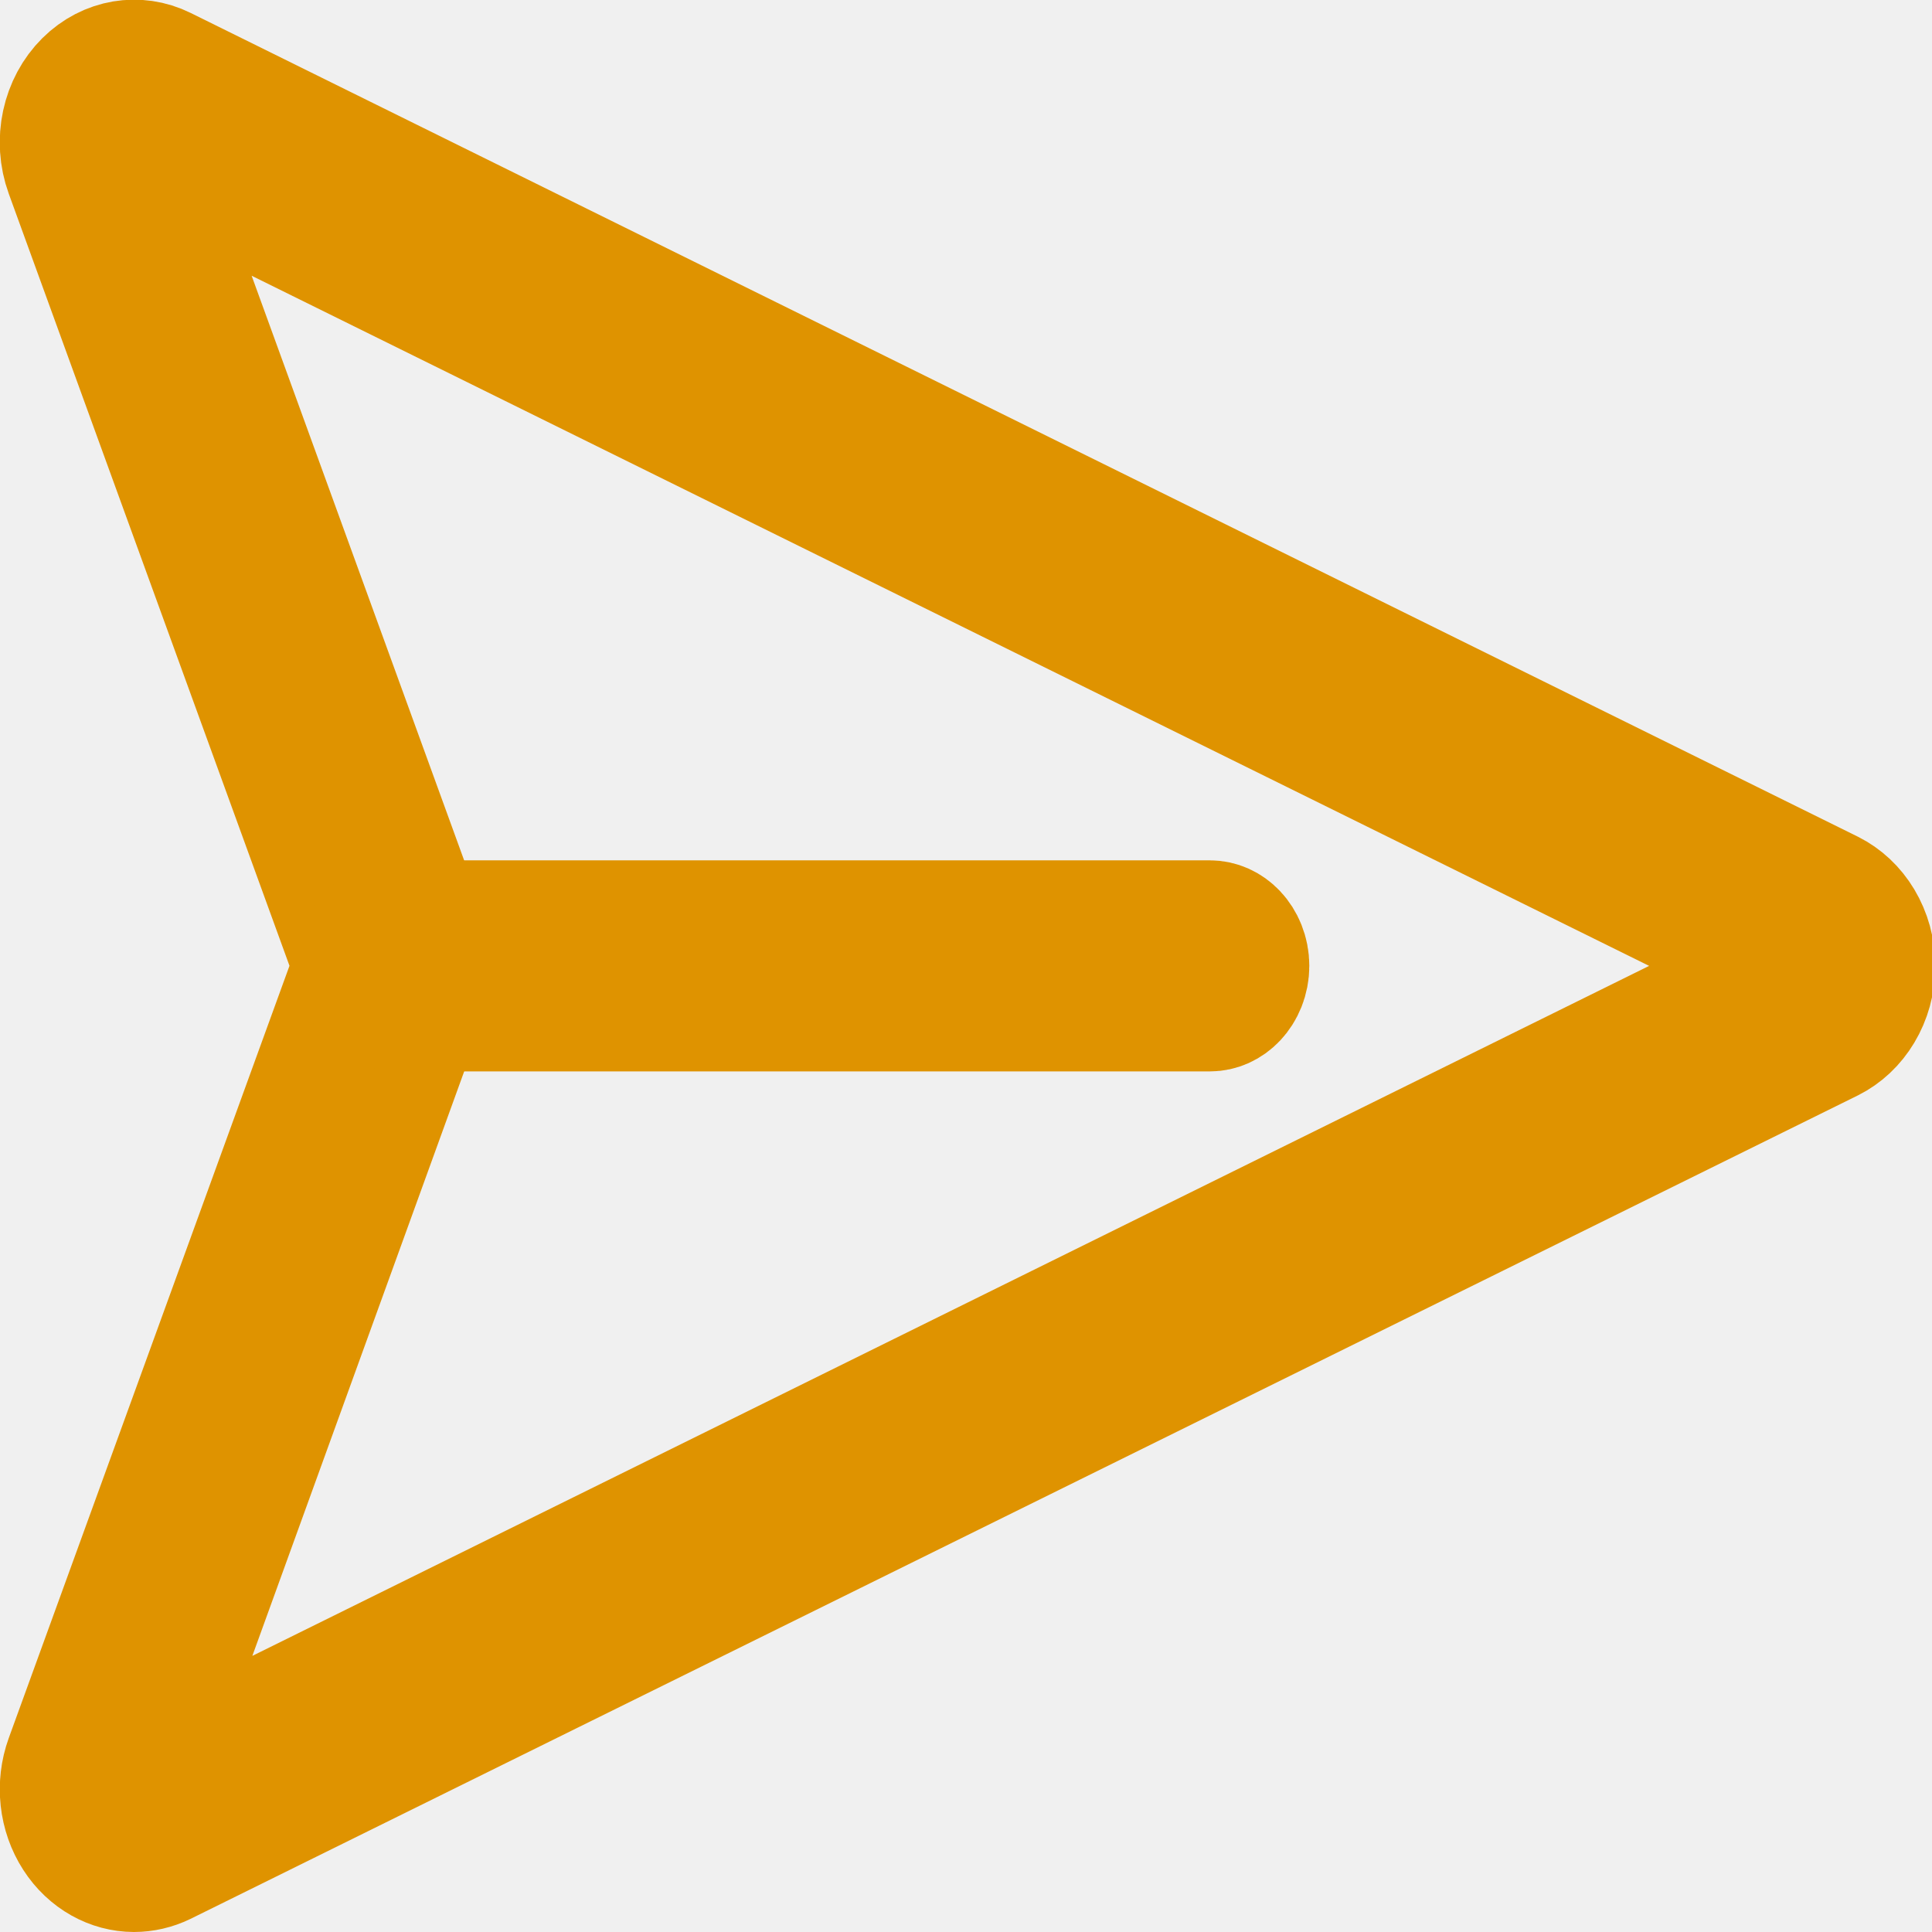
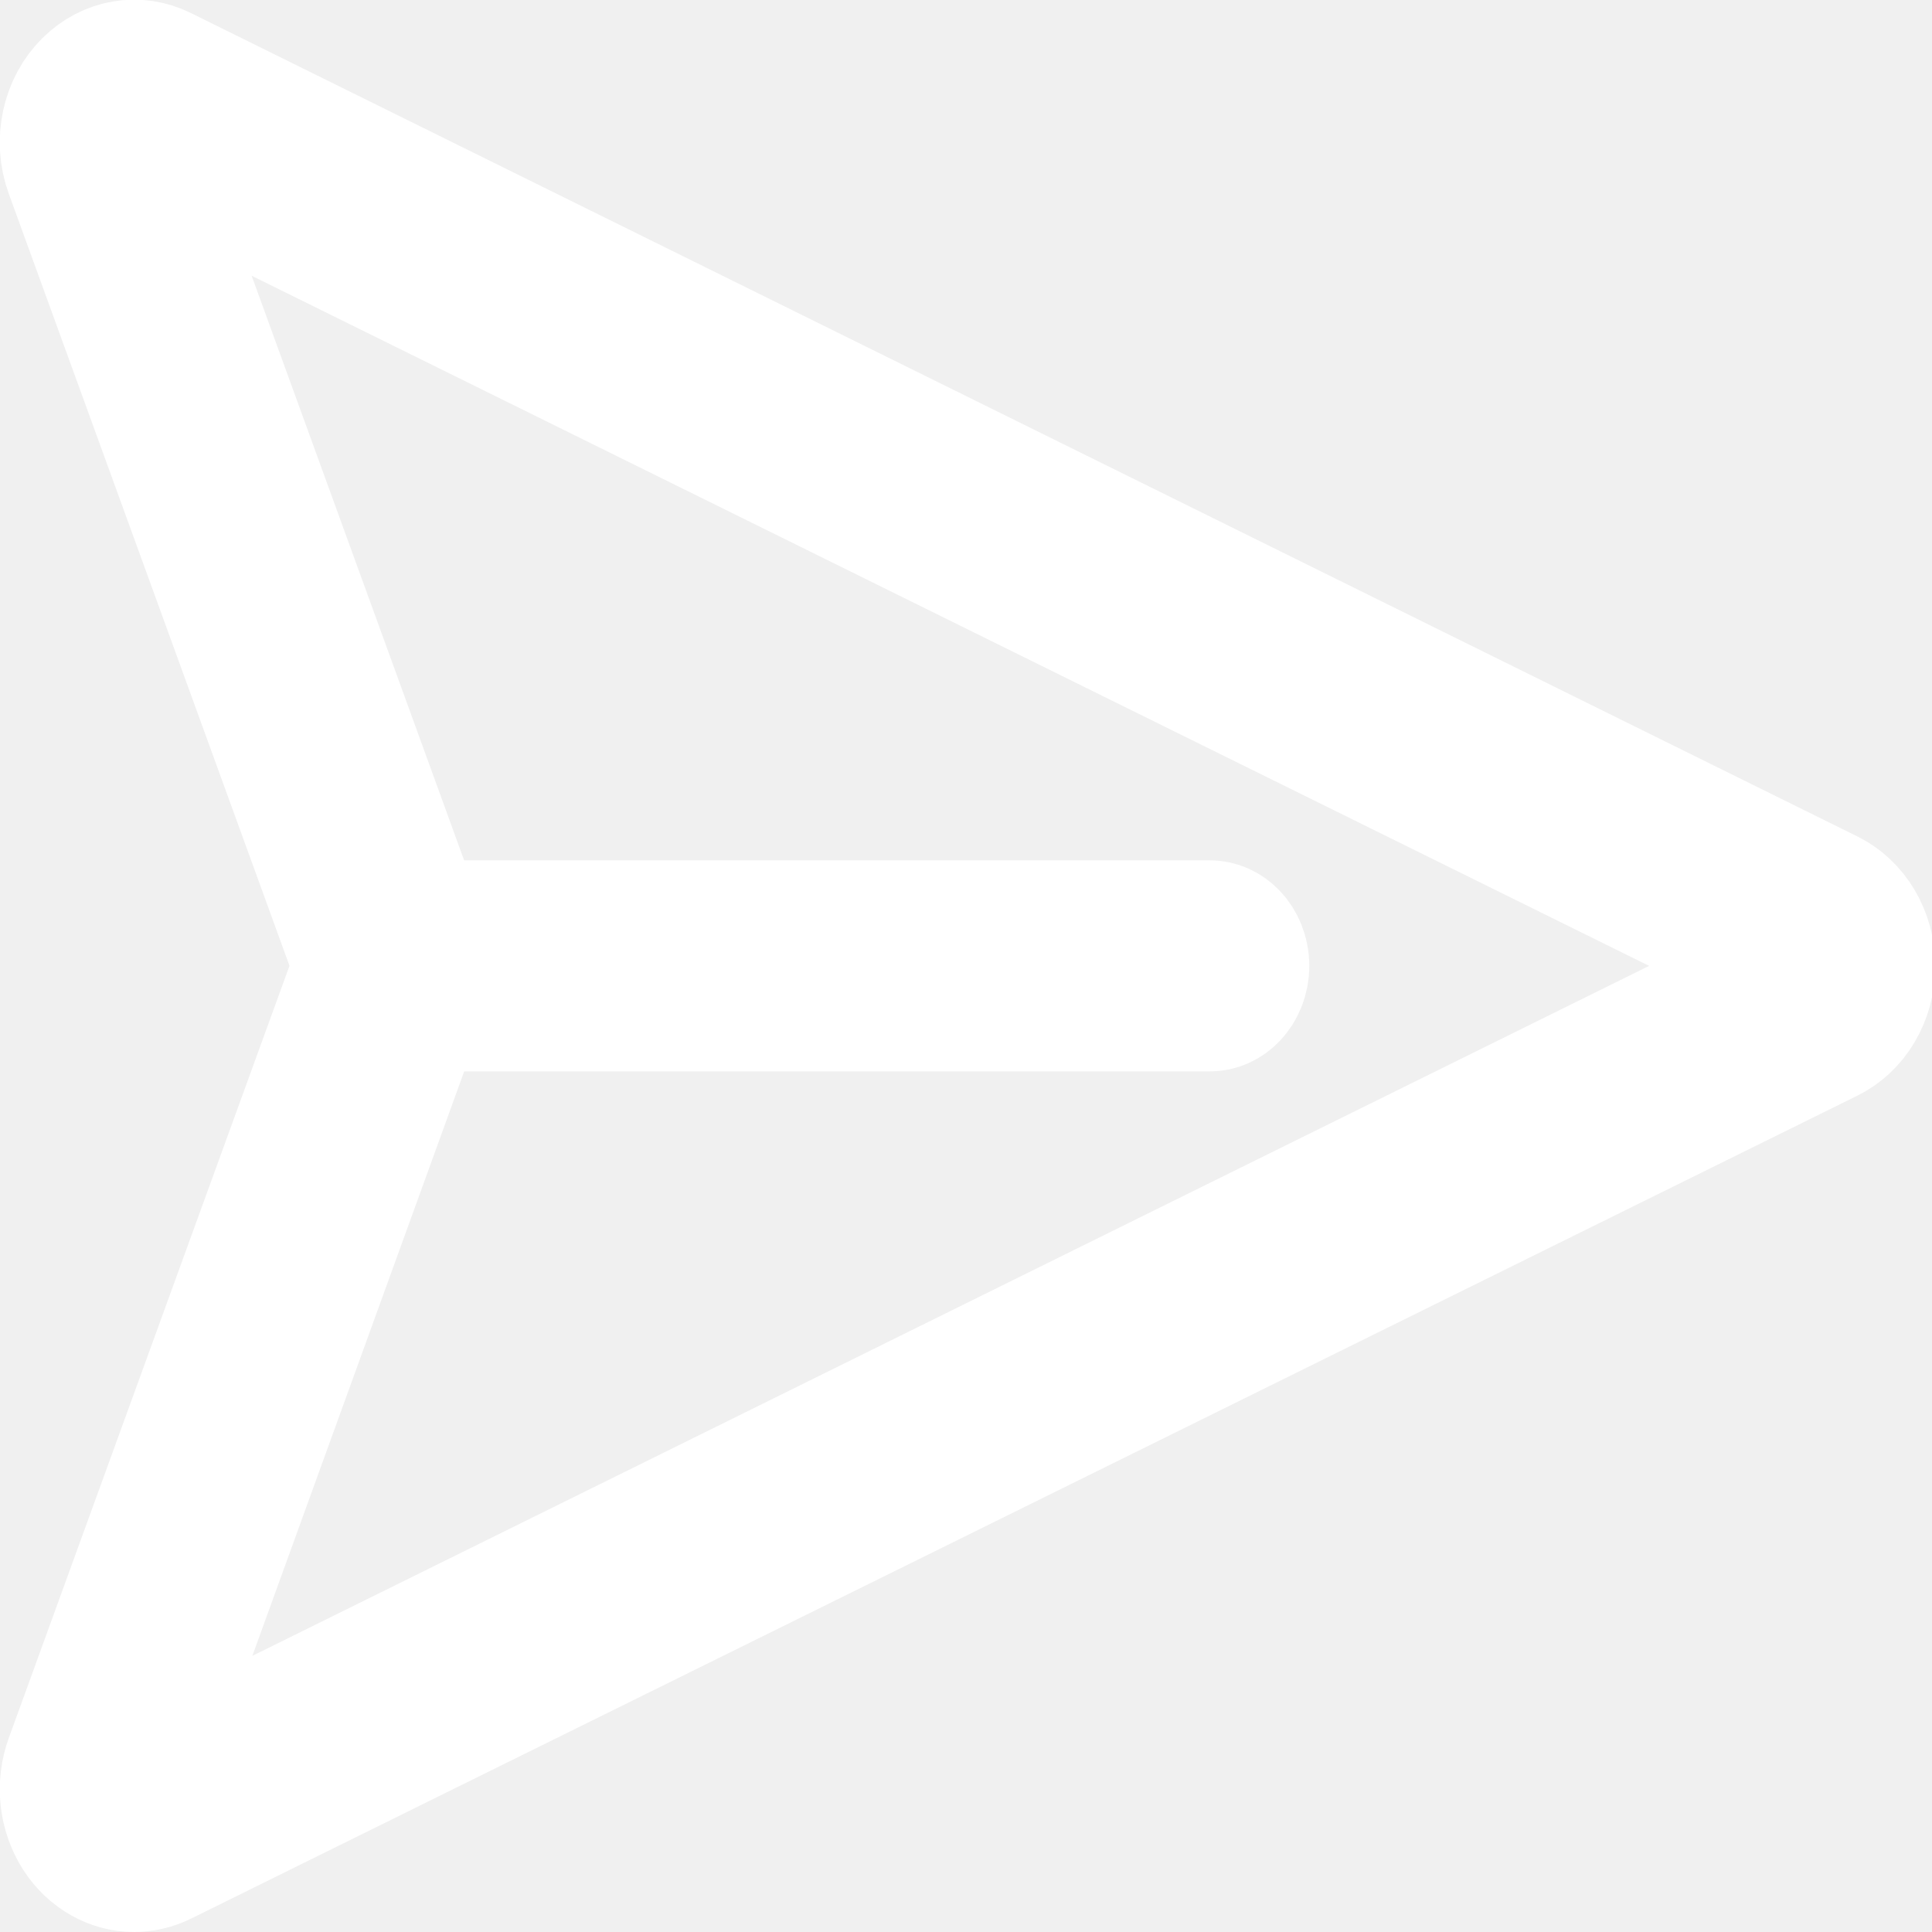
- <svg xmlns="http://www.w3.org/2000/svg" id="svg4" version="1.1" viewBox="0 0 20 20">
+ <svg xmlns="http://www.w3.org/2000/svg" viewBox="0 0 20 20" version="1.1" id="svg4">
  <defs id="defs8" />
-   <g id="g7" transform="matrix(0.3488392,0,0,0.3488331,-2.276099,-3.556262)" style="fill:#ff6680;fill-opacity:1">
-     <g id="g855" transform="matrix(0.4968101,0,0,0.5276708,-14.44421,-13.90915)" style="fill:#df9300;fill-opacity:1;stroke:#df9300;stroke-width:8.269;stroke-miterlimit:4;stroke-dasharray:none;stroke-opacity:1">
-       <path id="path842" d="m 50.21,150.2 a 3.89,3.89 0 0 1 -3.62,-5.29 l 17.3,-44.81 a 0.37,0.37 0 0 0 0,-0.21 l -17.3,-44.8 a 3.89,3.89 0 0 1 5.27,-4.93 l 99.57,46.32 v 0 a 3.9,3.9 0 0 1 0,7.06 l -99.57,46.3 a 4,4 0 0 1 -1.65,0.36 z m 0,-96.81 a 0.27,0.27 0 0 0 -0.19,0.09 0.26,0.26 0 0 0 -0.07,0.31 l 17.3,44.81 a 4,4 0 0 1 0,2.8 L 50,146.21 a 0.29,0.29 0 0 0 0.39,0.36 l 99.57,-46.31 a 0.29,0.29 0 0 0 0,-0.52 L 50.34,53.42 a 0.35,0.35 0 0 0 -0.13,-0.03 z" style="fill:#df9300;fill-opacity:1;stroke:#df9300;stroke-width:8.269;stroke-miterlimit:4;stroke-dasharray:none;stroke-opacity:1" />
-       <path id="path844" d="M 114.48,101.8 H 65.86 a 1.8,1.8 0 0 1 0,-3.6 h 48.62 a 1.8,1.8 0 0 1 0,3.6 z" style="fill:#df9300;fill-opacity:1;stroke:#df9300;stroke-width:8.269;stroke-miterlimit:4;stroke-dasharray:none;stroke-opacity:1" />
+   <g style="fill:#ff6680;fill-opacity:1" transform="matrix(0.3488392,0,0,0.3488331,-2.276099,-3.556262)" id="g7">
+     <g style="fill:#ffffff;fill-opacity:1;stroke:#ffffff;stroke-width:8.269;stroke-miterlimit:4;stroke-dasharray:none;stroke-opacity:1" transform="matrix(0.4968101,0,0,0.5276708,-14.44421,-13.90915)" id="g855">
+       <path style="fill:#ffffff;fill-opacity:1;stroke:#ffffff;stroke-width:8.269;stroke-miterlimit:4;stroke-dasharray:none;stroke-opacity:1" d="m 50.21,150.2 a 3.89,3.89 0 0 1 -3.62,-5.29 l 17.3,-44.81 a 0.37,0.37 0 0 0 0,-0.21 l -17.3,-44.8 a 3.89,3.89 0 0 1 5.27,-4.93 l 99.57,46.32 v 0 a 3.9,3.9 0 0 1 0,7.06 l -99.57,46.3 a 4,4 0 0 1 -1.65,0.36 z m 0,-96.81 a 0.27,0.27 0 0 0 -0.19,0.09 0.26,0.26 0 0 0 -0.07,0.31 l 17.3,44.81 a 4,4 0 0 1 0,2.8 L 50,146.21 a 0.29,0.29 0 0 0 0.39,0.36 l 99.57,-46.31 a 0.29,0.29 0 0 0 0,-0.52 L 50.34,53.42 a 0.35,0.35 0 0 0 -0.13,-0.03 z" id="path842" />
+       <path style="fill:#ffffff;fill-opacity:1;stroke:#ffffff;stroke-width:8.269;stroke-miterlimit:4;stroke-dasharray:none;stroke-opacity:1" d="M 114.48,101.8 H 65.86 a 1.8,1.8 0 0 1 0,-3.6 h 48.62 a 1.8,1.8 0 0 1 0,3.6 z" id="path844" />
    </g>
  </g>
</svg>
